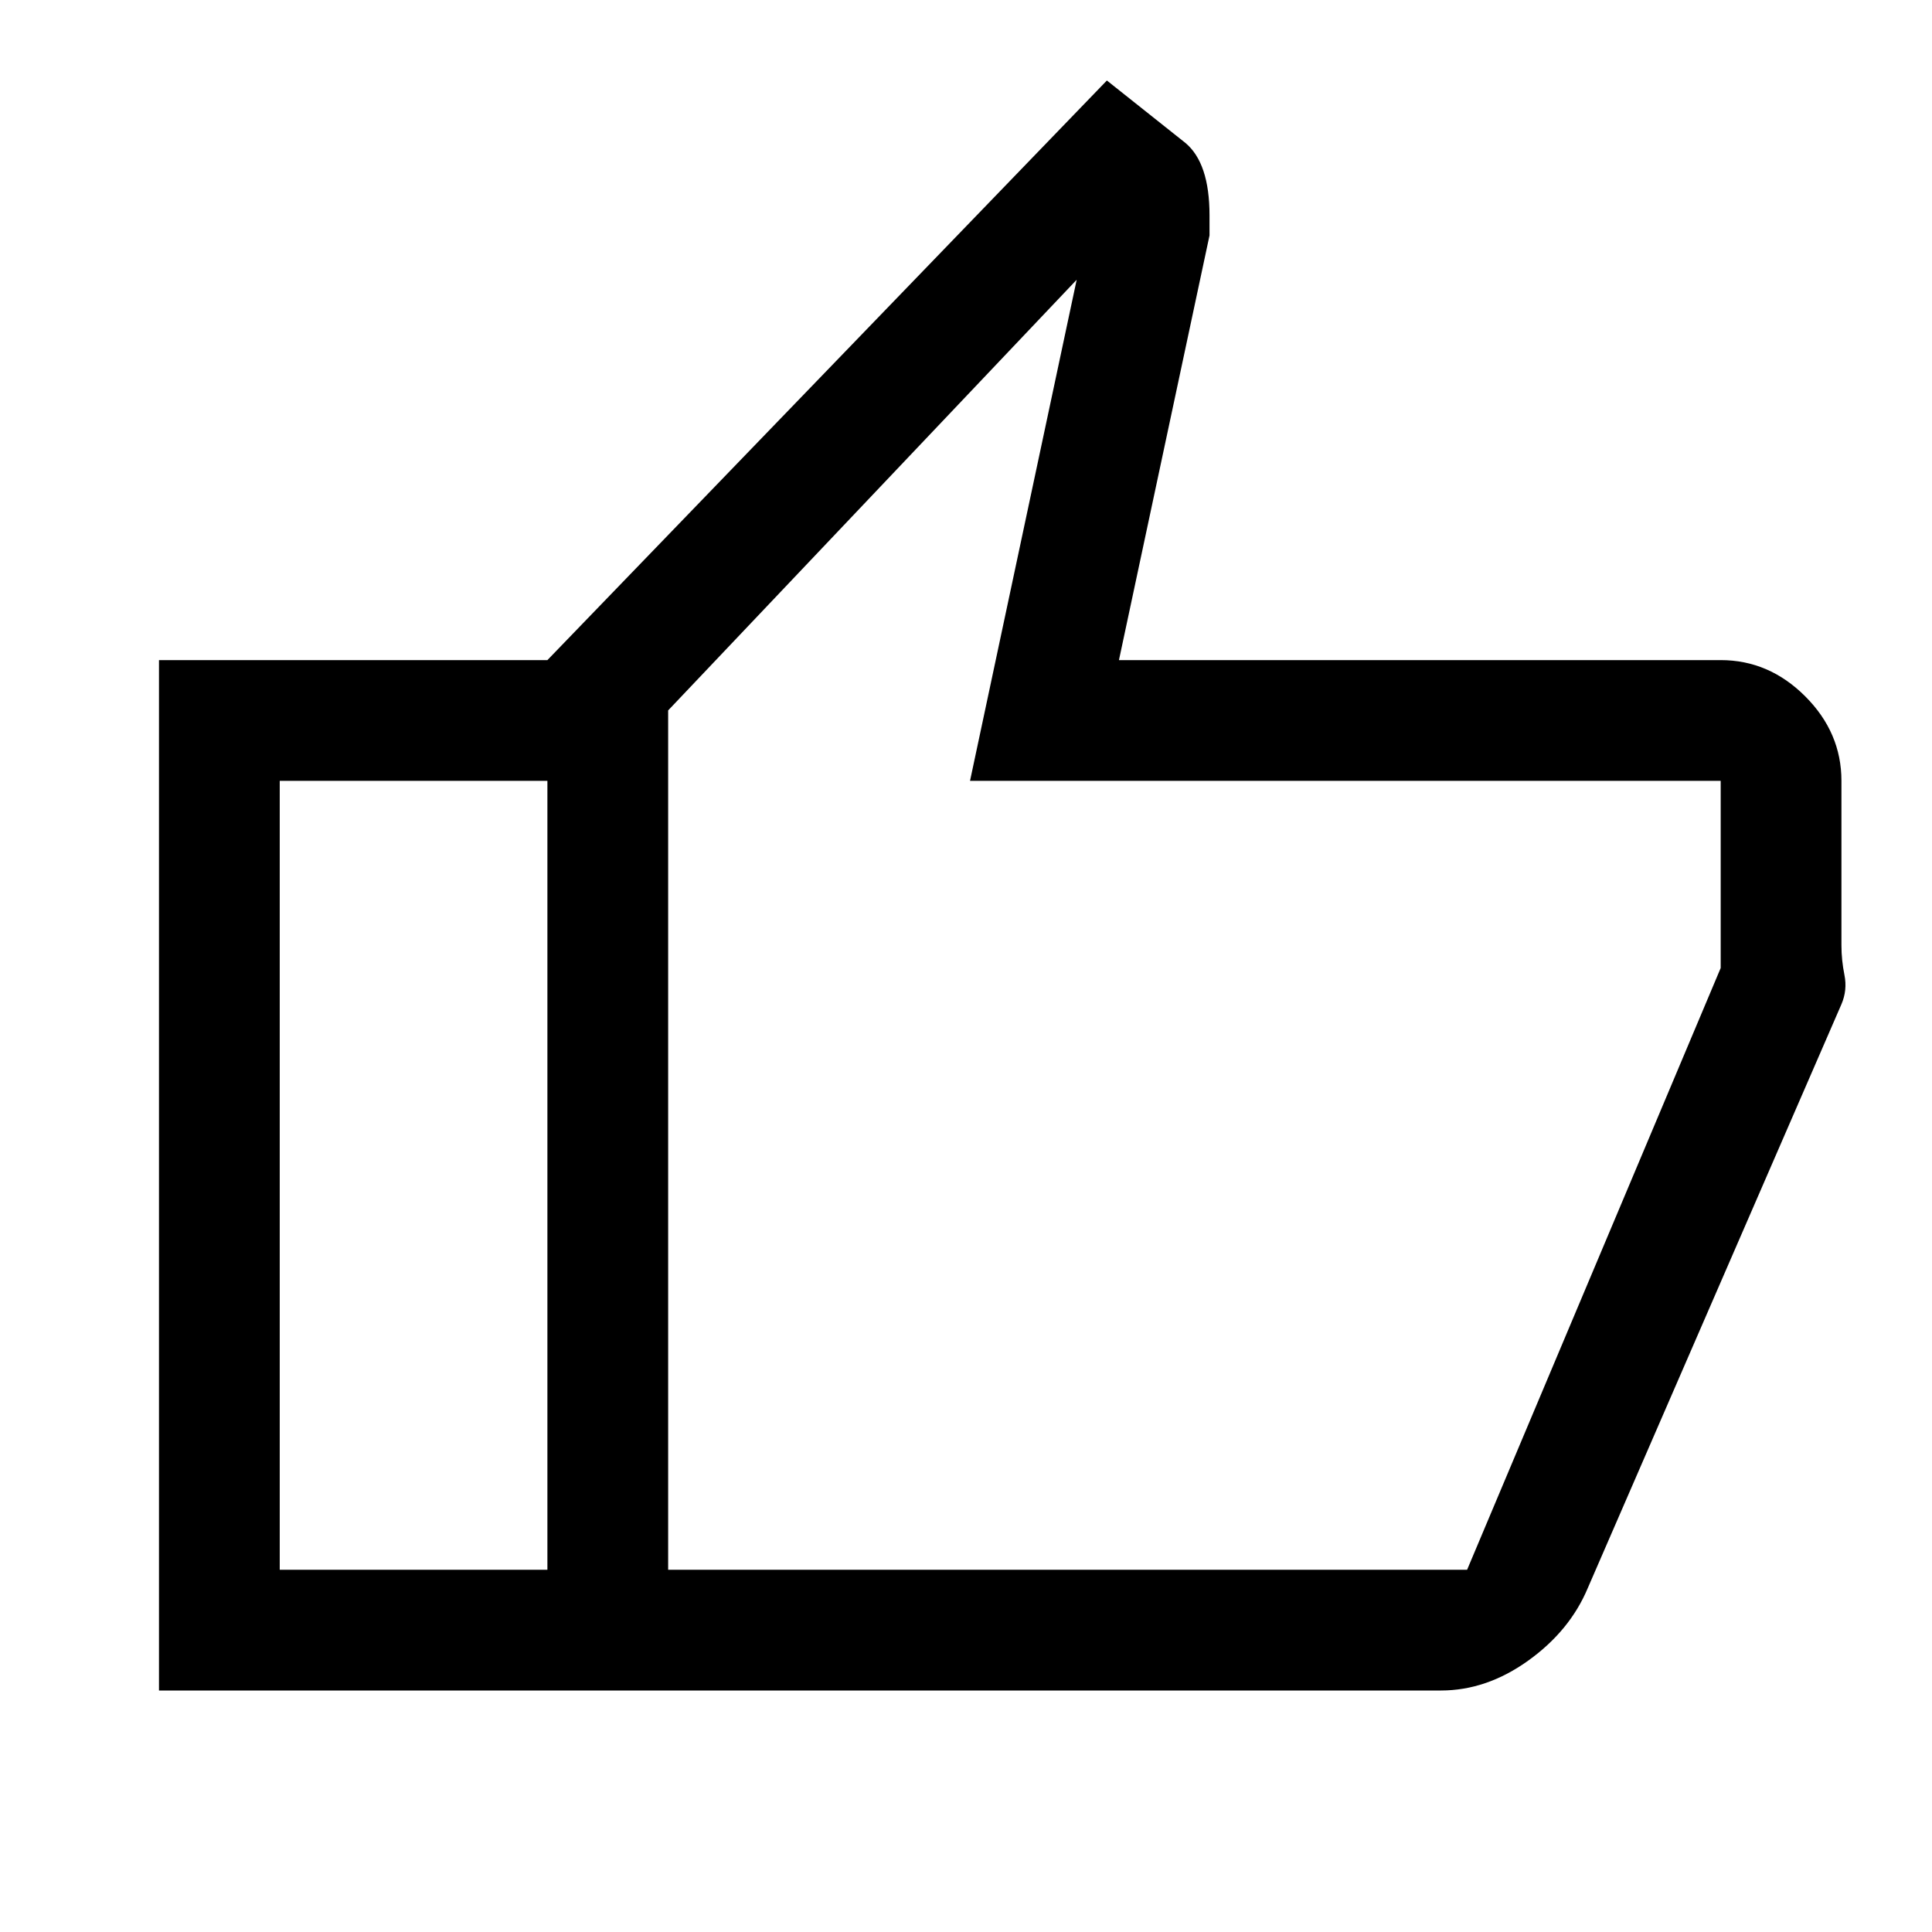
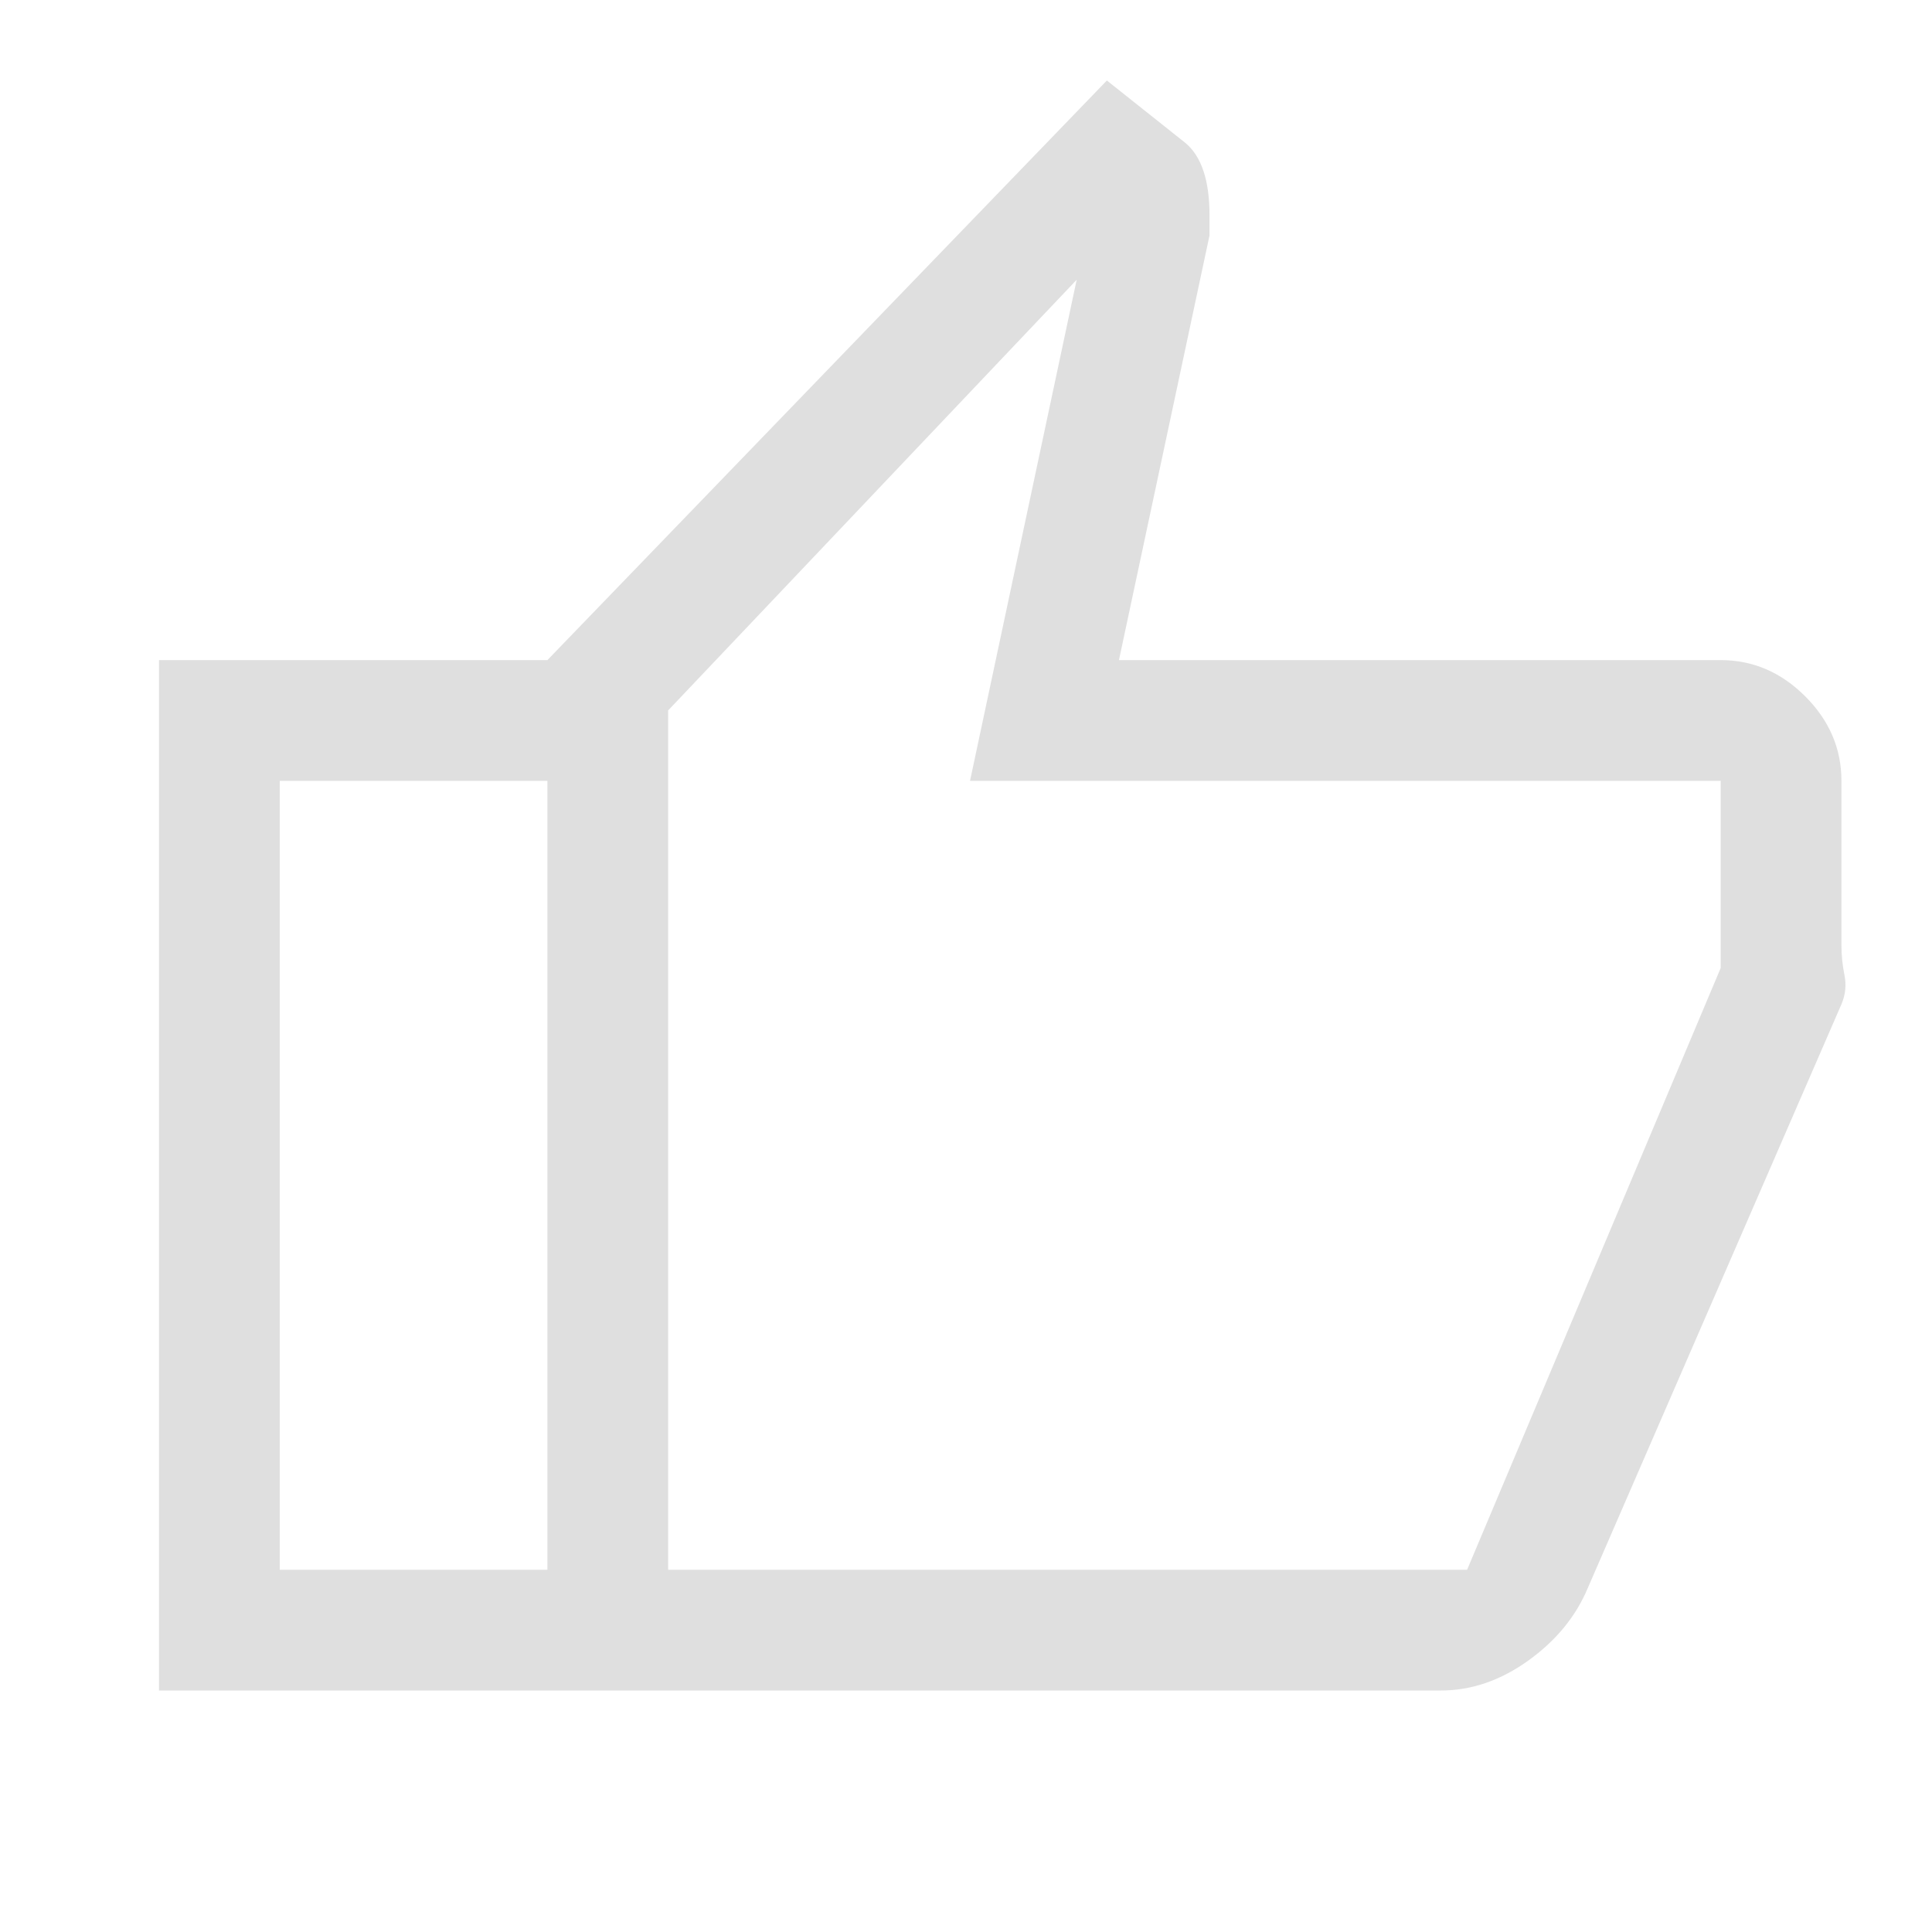
<svg xmlns="http://www.w3.org/2000/svg" height="48" viewBox="0 -960 960 960" width="48">
-   <path d="M716-120H272v-512l278-288 39 31q6 5 9 14t3 22v10l-45 211h299q24 0 42 18t18 42v81.839q0 7.161 1.5 14.661T915-461L789-171q-8.878 21.25-29.595 36.125Q738.689-120 716-120Zm-384-60h397l126-299v-93H482l53-249-203 214v427Zm0-427v427-427Zm-60-25v60H139v392h133v60H79v-512h193Z" />
+   <path fill="#dfdfdf" d="M716-120H272v-512l278-288 39 31q6 5 9 14t3 22v10l-45 211h299q24 0 42 18t18 42v81.839q0 7.161 1.5 14.661T915-461L789-171q-8.878 21.25-29.595 36.125Q738.689-120 716-120Zm-384-60h397l126-299v-93H482l53-249-203 214v427Zm0-427v427-427Zm-60-25v60H139v392h133v60H79v-512h193Z" />
</svg>
